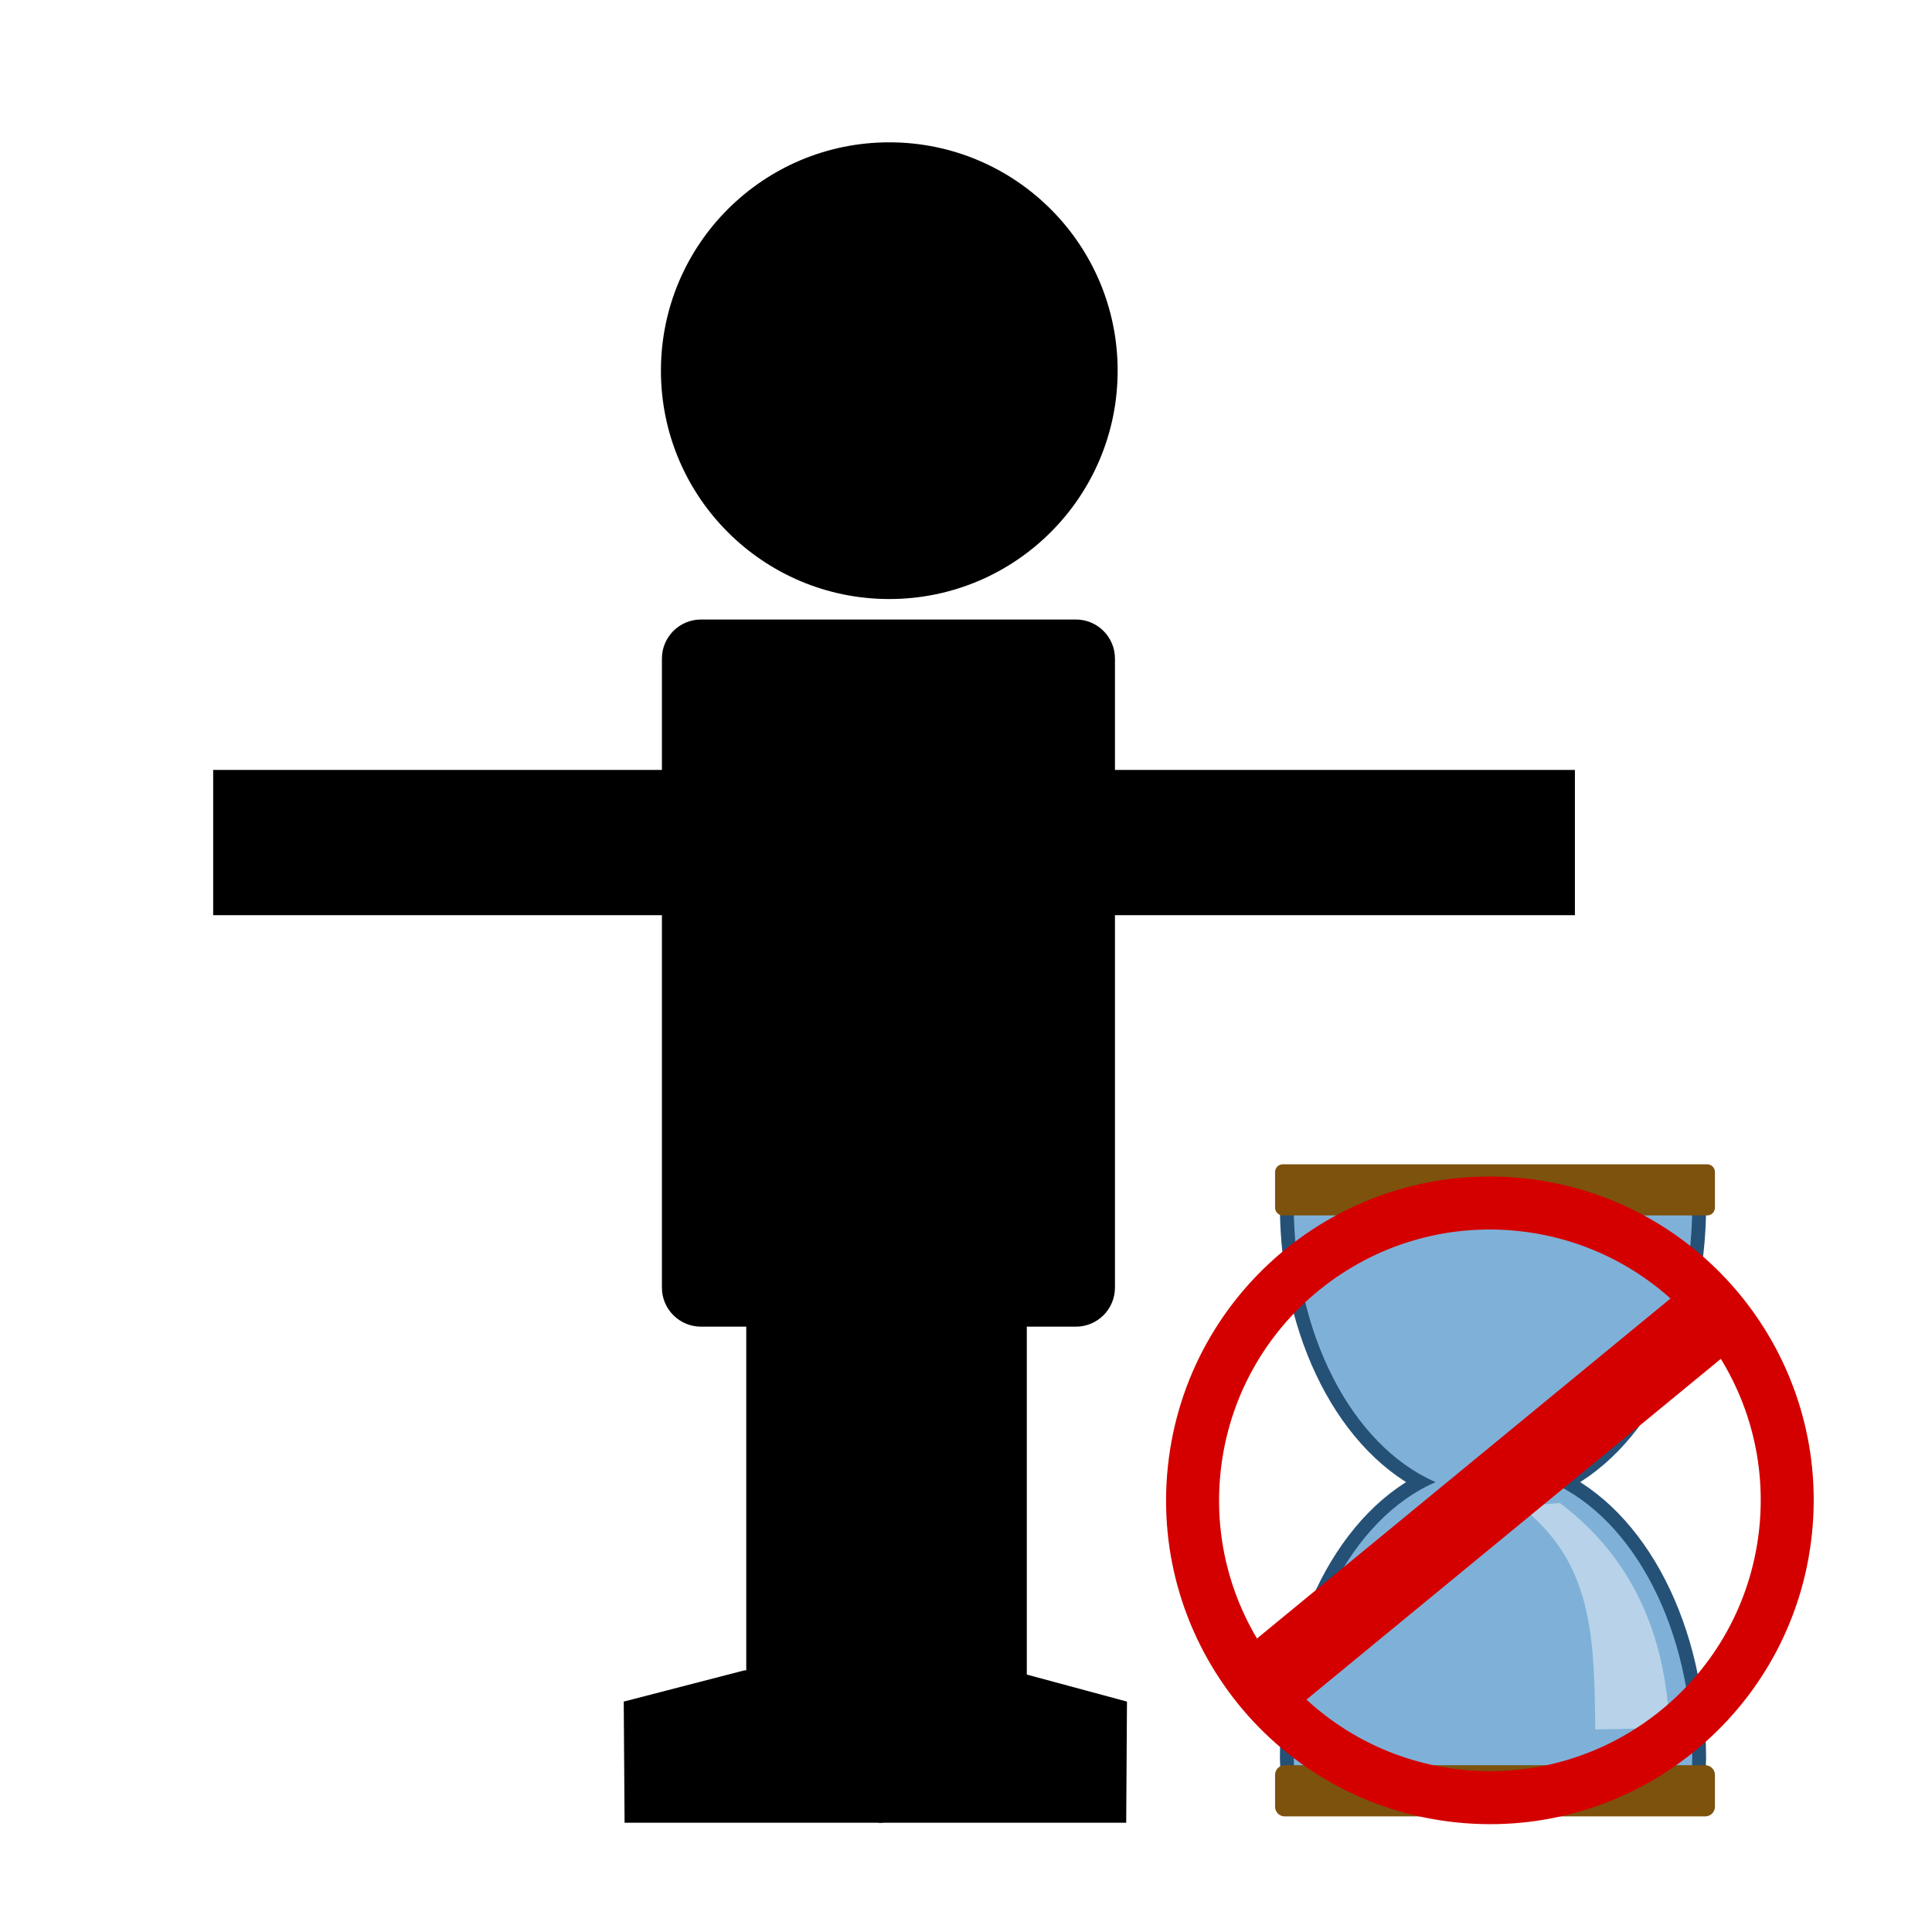
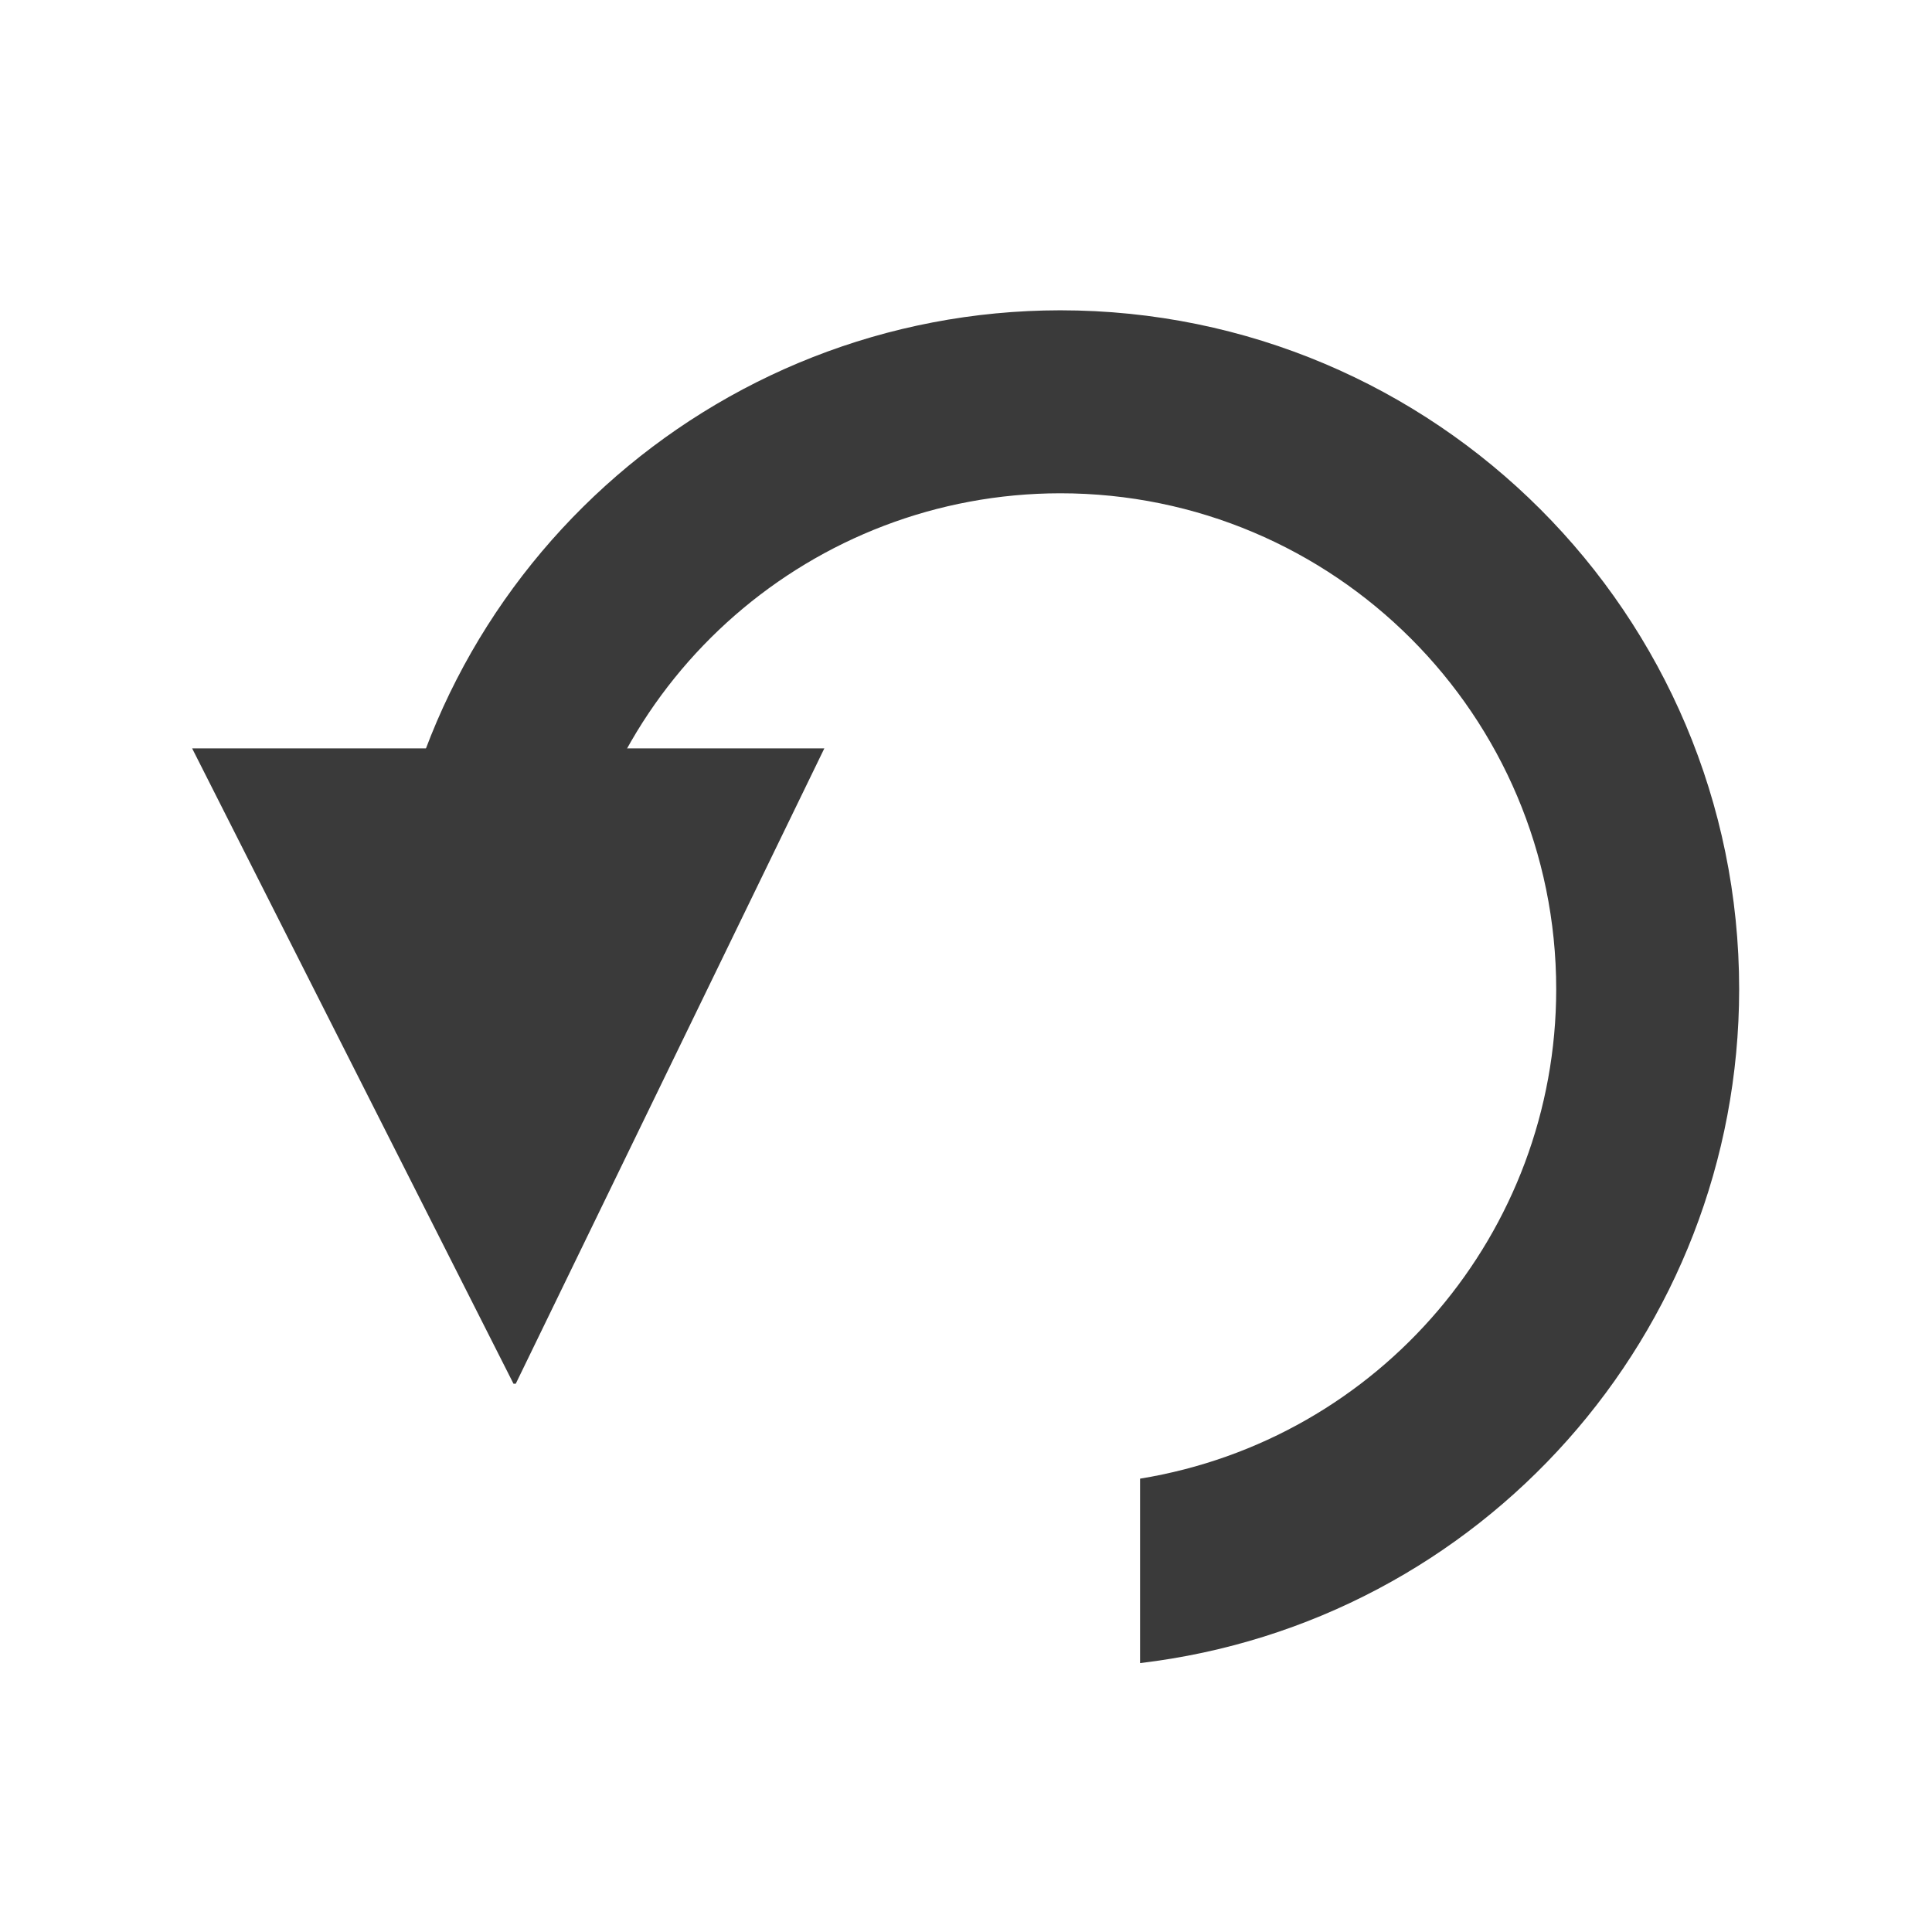
<svg xmlns="http://www.w3.org/2000/svg" width="96" height="96" viewBox="0 0 25.4 25.4" version="1.1" id="svg4606">
  <defs id="defs4600" />
  <g id="layer1" transform="translate(0,-271.6)">
    <g id="g920" transform="matrix(0.3382617,0,0,-0.3382617,-70.13737,338.2174)">
-       <g transform="matrix(0.9887037,0,0,0.9887037,224.596,76.32148)" id="g1034">
-         <path id="path977" d="m 33.428,75.05 a 7.831,11.35 0 0 1 -0.016,-0.458 7.831,11.35 0 0 1 5.575,-10.857 7.831,11.35 0 0 1 -5.575,-10.858 7.831,11.35 0 0 1 0.016,-0.456 h 15.636 a 7.831,11.35 0 0 1 0.011,0.456 7.831,11.35 0 0 1 -5.559,10.858 7.831,11.35 0 0 1 5.559,10.857 7.831,11.35 0 0 1 -0.011,0.458 z" style="opacity:1;fill:#7fb1d8;fill-opacity:1;fill-rule:nonzero;stroke:#255177;stroke-width:1.091;stroke-linecap:round;stroke-miterlimit:4;stroke-dasharray:none;stroke-opacity:1;paint-order:stroke fill markers" />
-         <rect ry="0.304" y="-76.228" x="32.677" height="2.01" width="17.291" id="rect979" style="opacity:1;fill:#7d520d;fill-opacity:1;fill-rule:nonzero;stroke:none;stroke-width:0.633;stroke-linecap:round;stroke-miterlimit:4;stroke-dasharray:none;stroke-opacity:1;paint-order:stroke fill markers" transform="scale(1,-1)" />
-         <rect ry="0.38" style="opacity:1;fill:#7d520d;fill-opacity:1;fill-rule:nonzero;stroke:none;stroke-width:0.633;stroke-linecap:round;stroke-miterlimit:4;stroke-dasharray:none;stroke-opacity:1;paint-order:stroke fill markers" id="rect981" width="17.291" height="2.011" x="32.677" y="50.594" />
-         <path id="path983" d="m 42.309,62.8 1.562,0.111 c 2.771,-2.08 4.168,-5.085 4.31,-8.84 l -2.917,-0.059 c -0.037,3.682 -0.097,6.562 -2.955,8.789 z" style="opacity:1;fill:#b8d3e9;fill-opacity:1;fill-rule:nonzero;stroke:none;stroke-width:0.483;stroke-linecap:round;stroke-miterlimit:4;stroke-dasharray:none;stroke-opacity:1;paint-order:stroke fill markers" />
-         <g id="g1068">
-           <g id="g1270">
-             <rect y="174.578" x="58.912" height="4.264" width="39.977" id="rect851" style="opacity:1;fill:#000000;fill-opacity:1;fill-rule:nonzero;stroke:none;stroke-width:1.392;stroke-linecap:round;stroke-miterlimit:4;stroke-dasharray:none;stroke-opacity:1;paint-order:stroke fill markers" transform="matrix(1.339031,0,0,-1.339031,-87.95167,325.4959)" />
-             <path id="path853" d="m 70.965,201.929 3.542,-0.917 h 4.066 v 4.473 h -7.583 z" style="opacity:1;fill:#000000;fill-opacity:1;fill-rule:nonzero;stroke:none;stroke-width:1.804;stroke-linecap:round;stroke-miterlimit:4;stroke-dasharray:none;stroke-opacity:1;paint-order:stroke fill markers" transform="matrix(1.339031,0,0,-1.339031,-87.95167,325.4959)" />
-             <path style="opacity:1;fill:#000000;fill-opacity:1;fill-rule:nonzero;stroke:none;stroke-width:1.767;stroke-linecap:round;stroke-miterlimit:4;stroke-dasharray:none;stroke-opacity:1;paint-order:stroke fill markers" d="m 85.739,201.929 -3.399,-0.917 h -3.902 v 4.473 h 7.278 z" id="path855" transform="matrix(1.339031,0,0,-1.339031,-87.95167,325.4959)" />
-             <path style="opacity:1;fill:#000000;fill-opacity:1;fill-rule:nonzero;stroke:none;stroke-width:1.272;stroke-linecap:round;stroke-miterlimit:4;stroke-dasharray:none;stroke-opacity:1;paint-order:stroke fill markers" d="m 74.562,184.567 h 8.236 V 201.999 h -8.236 c 0,-2.482 0,-4.964 0,-7.446 z" id="path857" transform="matrix(1.339031,0,0,-1.339031,-87.95167,325.4959)" />
-             <rect ry="1.147" y="170.162" x="72.086" height="20.76" width="13.3" id="rect859" style="opacity:1;fill:#000000;fill-opacity:1;fill-rule:nonzero;stroke:none;stroke-width:2.233;stroke-linecap:round;stroke-miterlimit:4;stroke-dasharray:none;stroke-opacity:1;paint-order:stroke fill markers" transform="matrix(1.339031,0,0,-1.339031,-87.95167,325.4959)" />
-             <circle r="6.704" cy="162.857" cx="78.761" id="circle861" style="opacity:1;fill:#000000;fill-opacity:1;fill-rule:nonzero;stroke:none;stroke-width:2.233;stroke-linecap:round;stroke-miterlimit:4;stroke-dasharray:none;stroke-opacity:1;paint-order:stroke fill markers" transform="matrix(1.339031,0,0,-1.339031,-87.95167,325.4959)" />
-             <path id="path1003" d="m 42.457,75.676 a 12.729,12.729 0 0 1 -13.994,-11.325 12.729,12.729 0 0 1 11.325,-13.992 12.729,12.729 0 0 1 13.992,11.324 12.729,12.729 0 0 1 -11.323,13.994 z m -0.218,-2.071 a 10.646,10.646 0 0 0 9.47,-11.704 10.646,10.646 0 0 0 -11.702,-9.47 10.646,10.646 0 0 0 -9.472,11.702 10.646,10.646 0 0 0 11.704,9.472 z" style="opacity:1;fill:#d40000;fill-opacity:1;fill-rule:nonzero;stroke:none;stroke-width:0.637;stroke-linecap:round;stroke-miterlimit:4;stroke-dasharray:none;stroke-opacity:1;paint-order:stroke fill markers" />
-             <rect transform="matrix(0.6351395,-0.7723974,-0.7723974,-0.6351395,0,0)" y="-82.896" x="-24.177" height="21.852" width="3.09" id="rect1008" style="opacity:1;fill:#d40000;fill-opacity:1;fill-rule:nonzero;stroke:none;stroke-width:0.608;stroke-linecap:round;stroke-miterlimit:4;stroke-dasharray:none;stroke-opacity:1;paint-order:stroke fill markers" />
-           </g>
-         </g>
+       <g transform="matrix(0.9887037,0,0,0.9887037,6.037653,76.44616)" id="g896">
+         <path id="path877" d="M 245.284,109.673 A 26.692,26.692 0 0 1 218.758,85.672 h 7.238 a 19.499,19.499 0 0 0 19.289,16.808 19.499,19.499 0 0 0 19.499,-19.499 19.499,19.499 0 0 0 -16.359,-19.237 v -7.25 a 26.692,26.692 0 0 1 23.551,26.486 26.692,26.692 0 0 1 -26.691,26.693 z" style="fill:#3a3a3a;fill-opacity:1;stroke:none;stroke-width:1.167;stroke-miterlimit:4;stroke-dasharray:none;stroke-opacity:1" />
+         <path style="fill:#3a3a3a;fill-opacity:1;stroke:none;stroke-width:0.621;stroke-miterlimit:4;stroke-dasharray:none;stroke-opacity:1" d="m 236.014,92.452 -12.13,-24.975 h -0.09 l -12.632,24.975 z" id="path888" />
      </g>
    </g>
  </g>
</svg>
